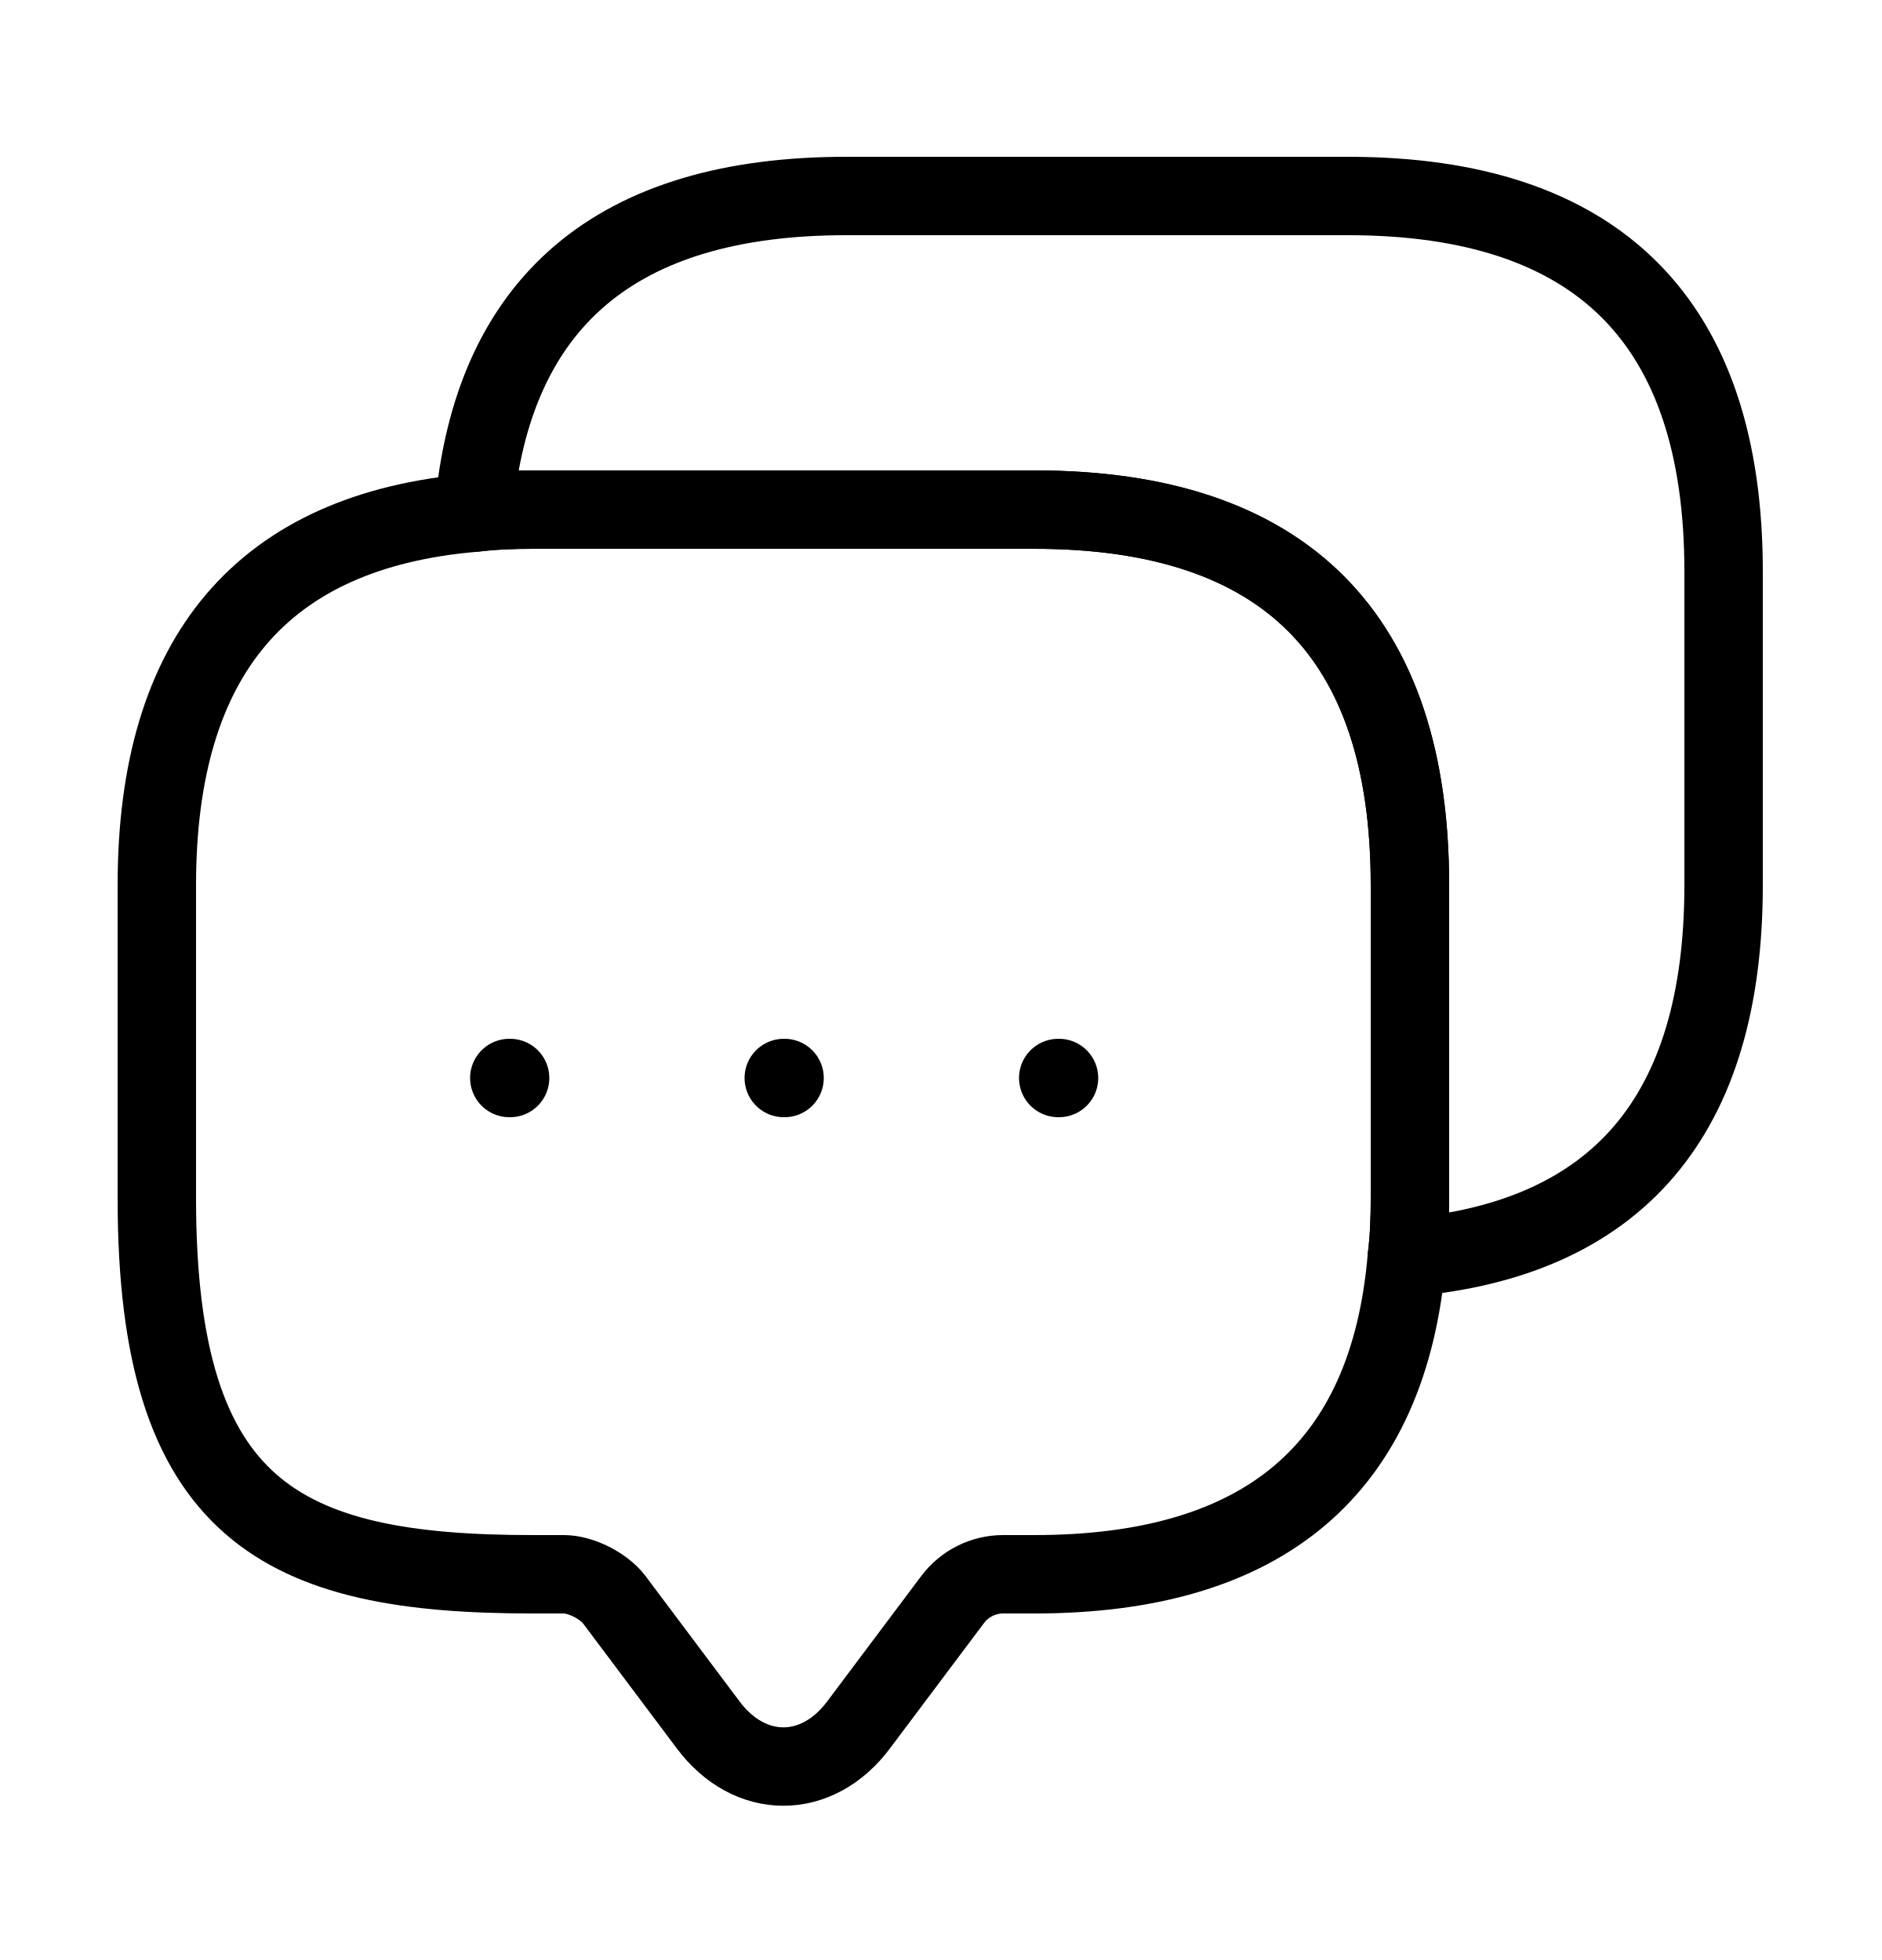
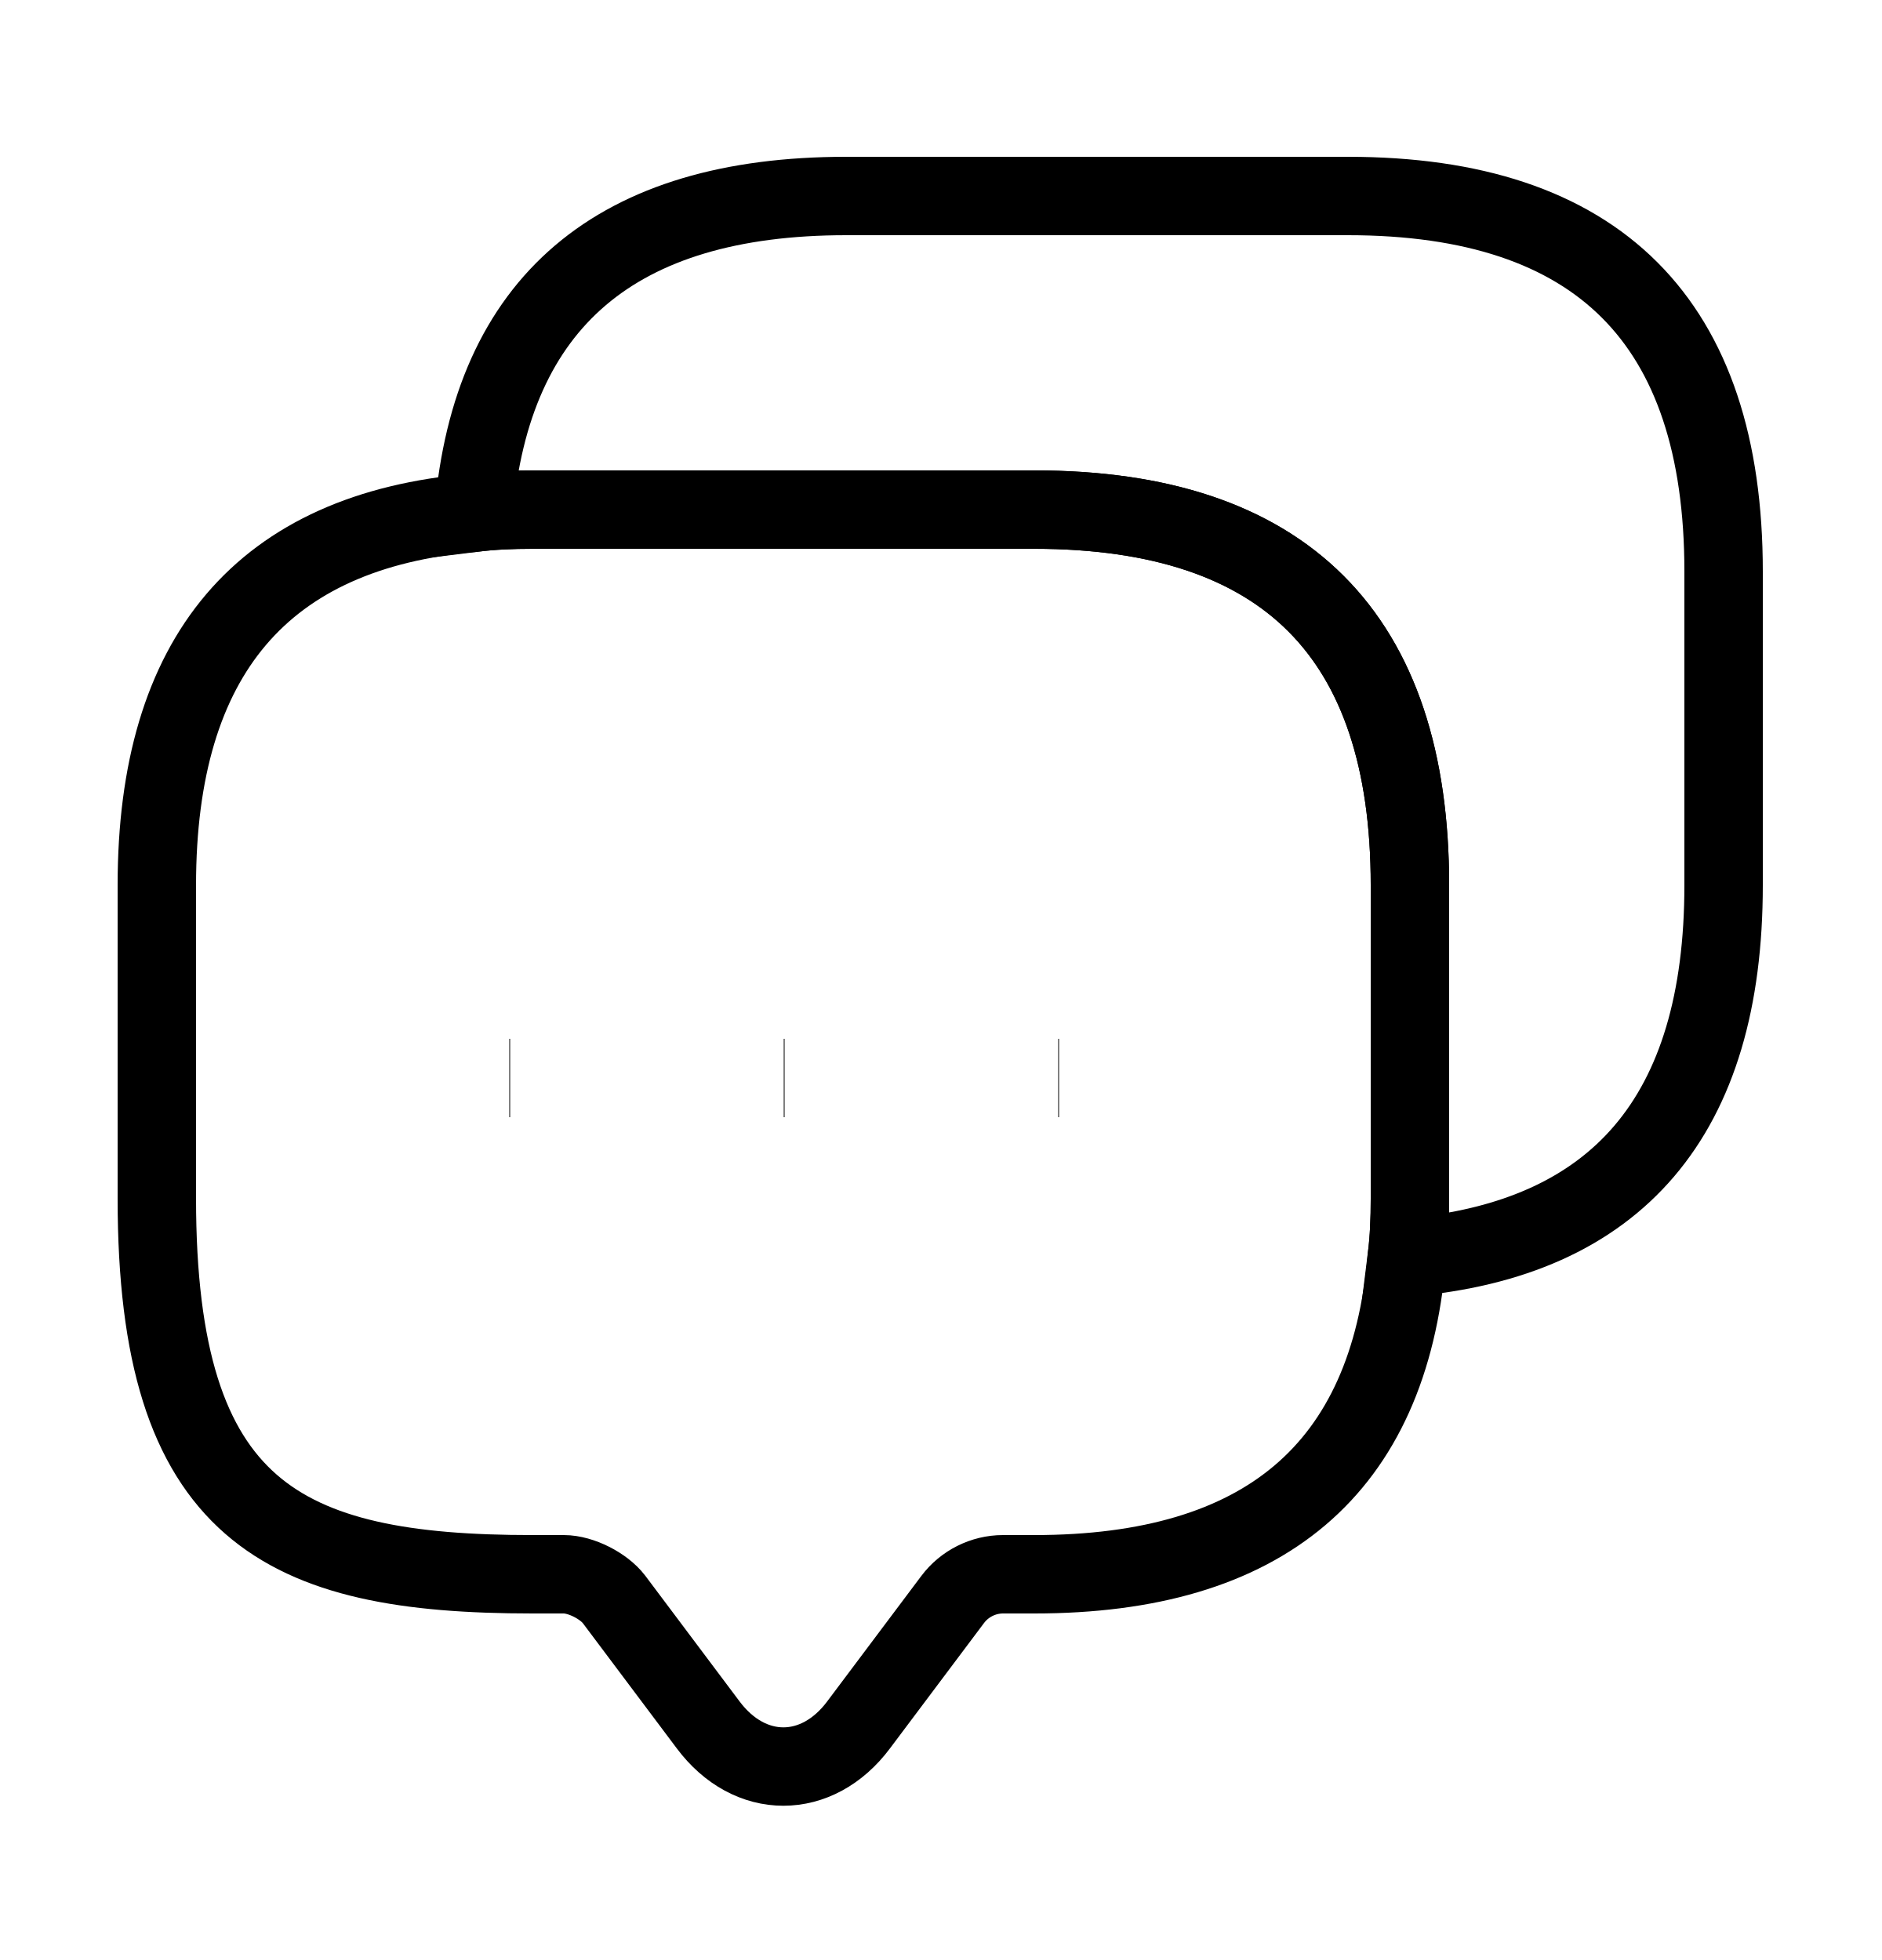
<svg xmlns="http://www.w3.org/2000/svg" width="24" height="25" viewBox="0 0 24 25" fill="none">
-   <path d="M17.98 11.29V15.29C17.98 15.55 17.97 15.8 17.94 16.04C17.71 18.74 16.12 20.08 13.19 20.08H12.79C12.54 20.08 12.3 20.2 12.15 20.4L10.95 22C10.42 22.71 9.56 22.71 9.03 22L7.83 20.4C7.7 20.23 7.41 20.08 7.19 20.08H6.79C3.6 20.08 2 19.29 2 15.29V11.29C2 8.36 3.35 6.77 6.04 6.54C6.28 6.51 6.53 6.5 6.79 6.5H13.19C16.38 6.5 17.98 8.1 17.98 11.29Z" stroke="#000" strokeWidth="1.5" strokeMiterlimit="10" stroke-linecap="round" stroke-linejoin="round" />
-   <path d="M21.98 7.29V11.29C21.98 14.23 20.63 15.81 17.94 16.04C17.97 15.8 17.98 15.55 17.98 15.29V11.29C17.98 8.1 16.38 6.5 13.19 6.5H6.79C6.53 6.5 6.28 6.51 6.04 6.54C6.27 3.85 7.86 2.5 10.79 2.5H17.19C20.38 2.5 21.98 4.1 21.98 7.29Z" stroke="#000" strokeWidth="1.5" strokeMiterlimit="10" stroke-linecap="round" stroke-linejoin="round" />
-   <path d="M13.495 13.75H13.505" stroke="#000" strokeWidth="2" stroke-linecap="round" stroke-linejoin="round" />
-   <path d="M9.995 13.75H10.005" stroke="#000" strokeWidth="2" stroke-linecap="round" stroke-linejoin="round" />
-   <path d="M6.495 13.75H6.505" stroke="#000" strokeWidth="2" stroke-linecap="round" stroke-linejoin="round" />
+   <path d="M17.98 11.29V15.29C17.98 15.55 17.97 15.8 17.94 16.04C17.71 18.74 16.12 20.08 13.19 20.08H12.79C12.54 20.08 12.3 20.2 12.15 20.4L10.95 22C10.42 22.71 9.56 22.71 9.03 22L7.83 20.4C7.7 20.23 7.41 20.08 7.19 20.08H6.79C3.6 20.08 2 19.29 2 15.29V11.29C2 8.36 3.35 6.77 6.04 6.54C6.28 6.51 6.53 6.5 6.79 6.5H13.19C16.38 6.5 17.98 8.1 17.98 11.29Z" stroke="#000" strokeWidth="1.5" strokeMiterlimit="10" strokeLinecap="round" strokeLinejoin="round" />
+   <path d="M21.98 7.29V11.29C21.98 14.23 20.63 15.81 17.94 16.04C17.97 15.8 17.98 15.55 17.98 15.29V11.29C17.98 8.1 16.38 6.5 13.19 6.5H6.79C6.53 6.5 6.28 6.51 6.04 6.54C6.27 3.85 7.86 2.5 10.79 2.5H17.19C20.38 2.5 21.98 4.1 21.98 7.29Z" stroke="#000" strokeWidth="1.5" strokeMiterlimit="10" strokeLinecap="round" strokeLinejoin="round" />
+   <path d="M13.495 13.75H13.505" stroke="#000" strokeWidth="2" strokeLinecap="round" strokeLinejoin="round" />
+   <path d="M9.995 13.75H10.005" stroke="#000" strokeWidth="2" strokeLinecap="round" strokeLinejoin="round" />
+   <path d="M6.495 13.75H6.505" stroke="#000" strokeWidth="2" strokeLinecap="round" strokeLinejoin="round" />
</svg>
